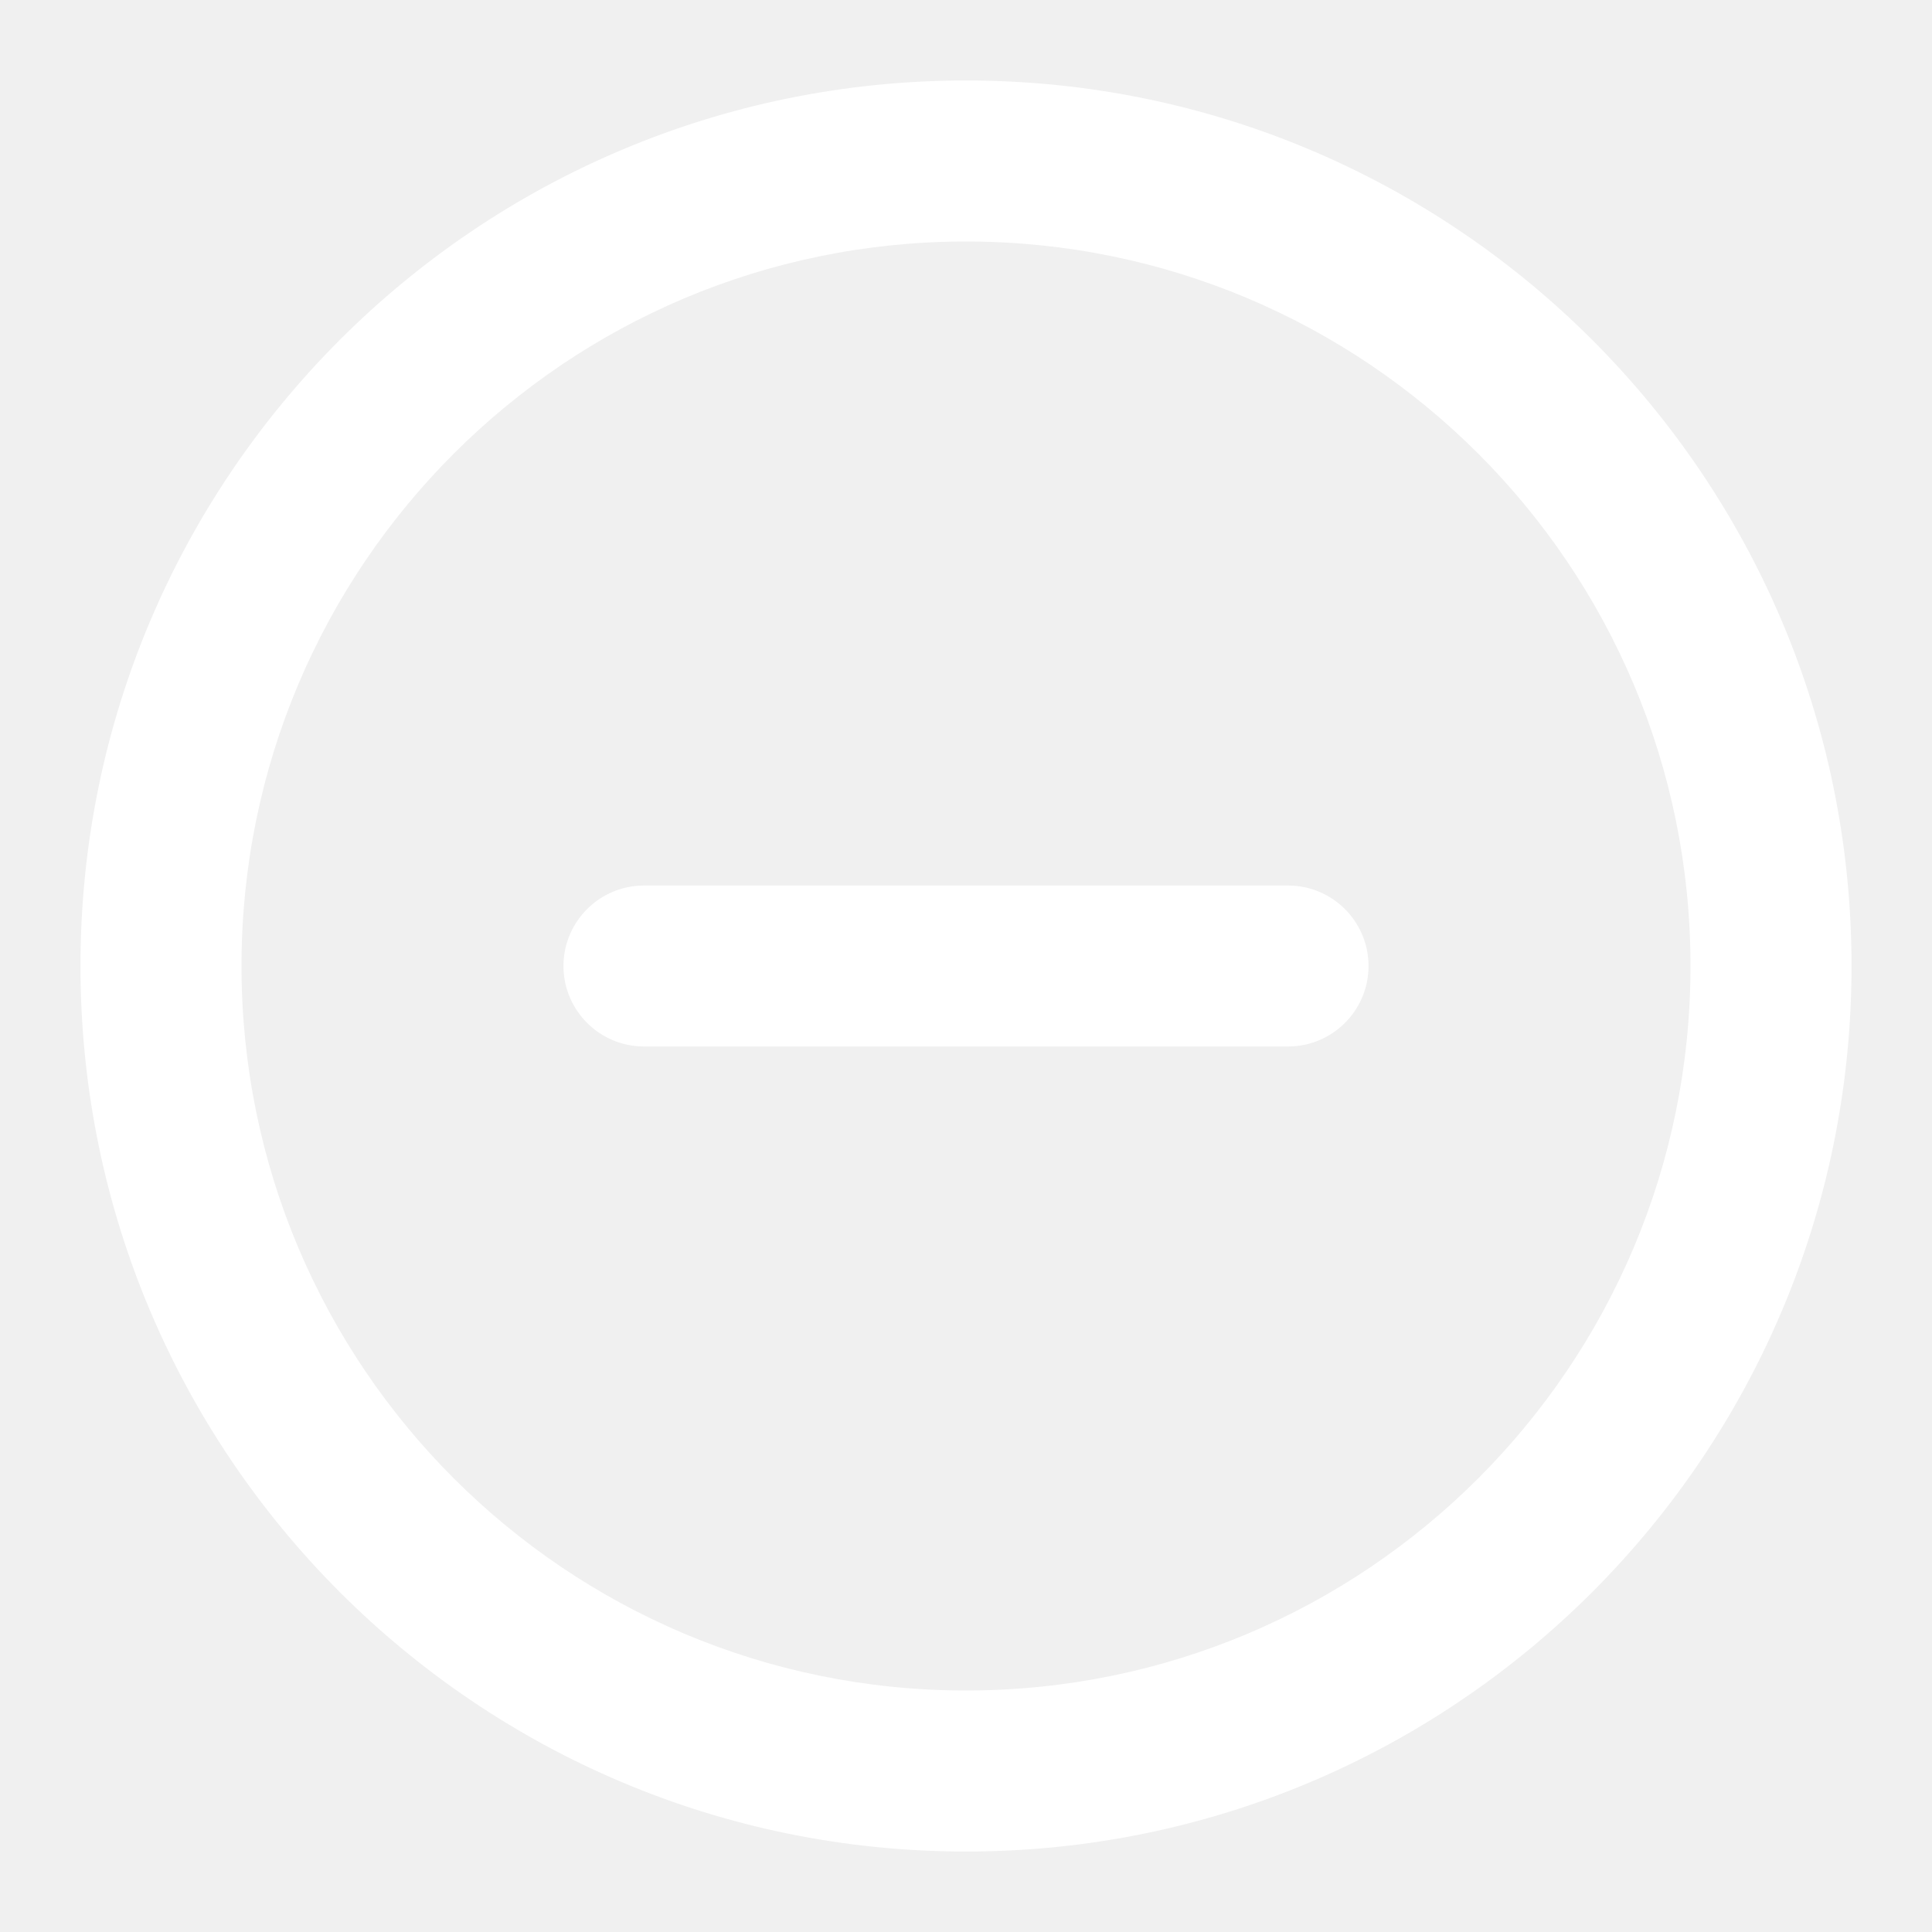
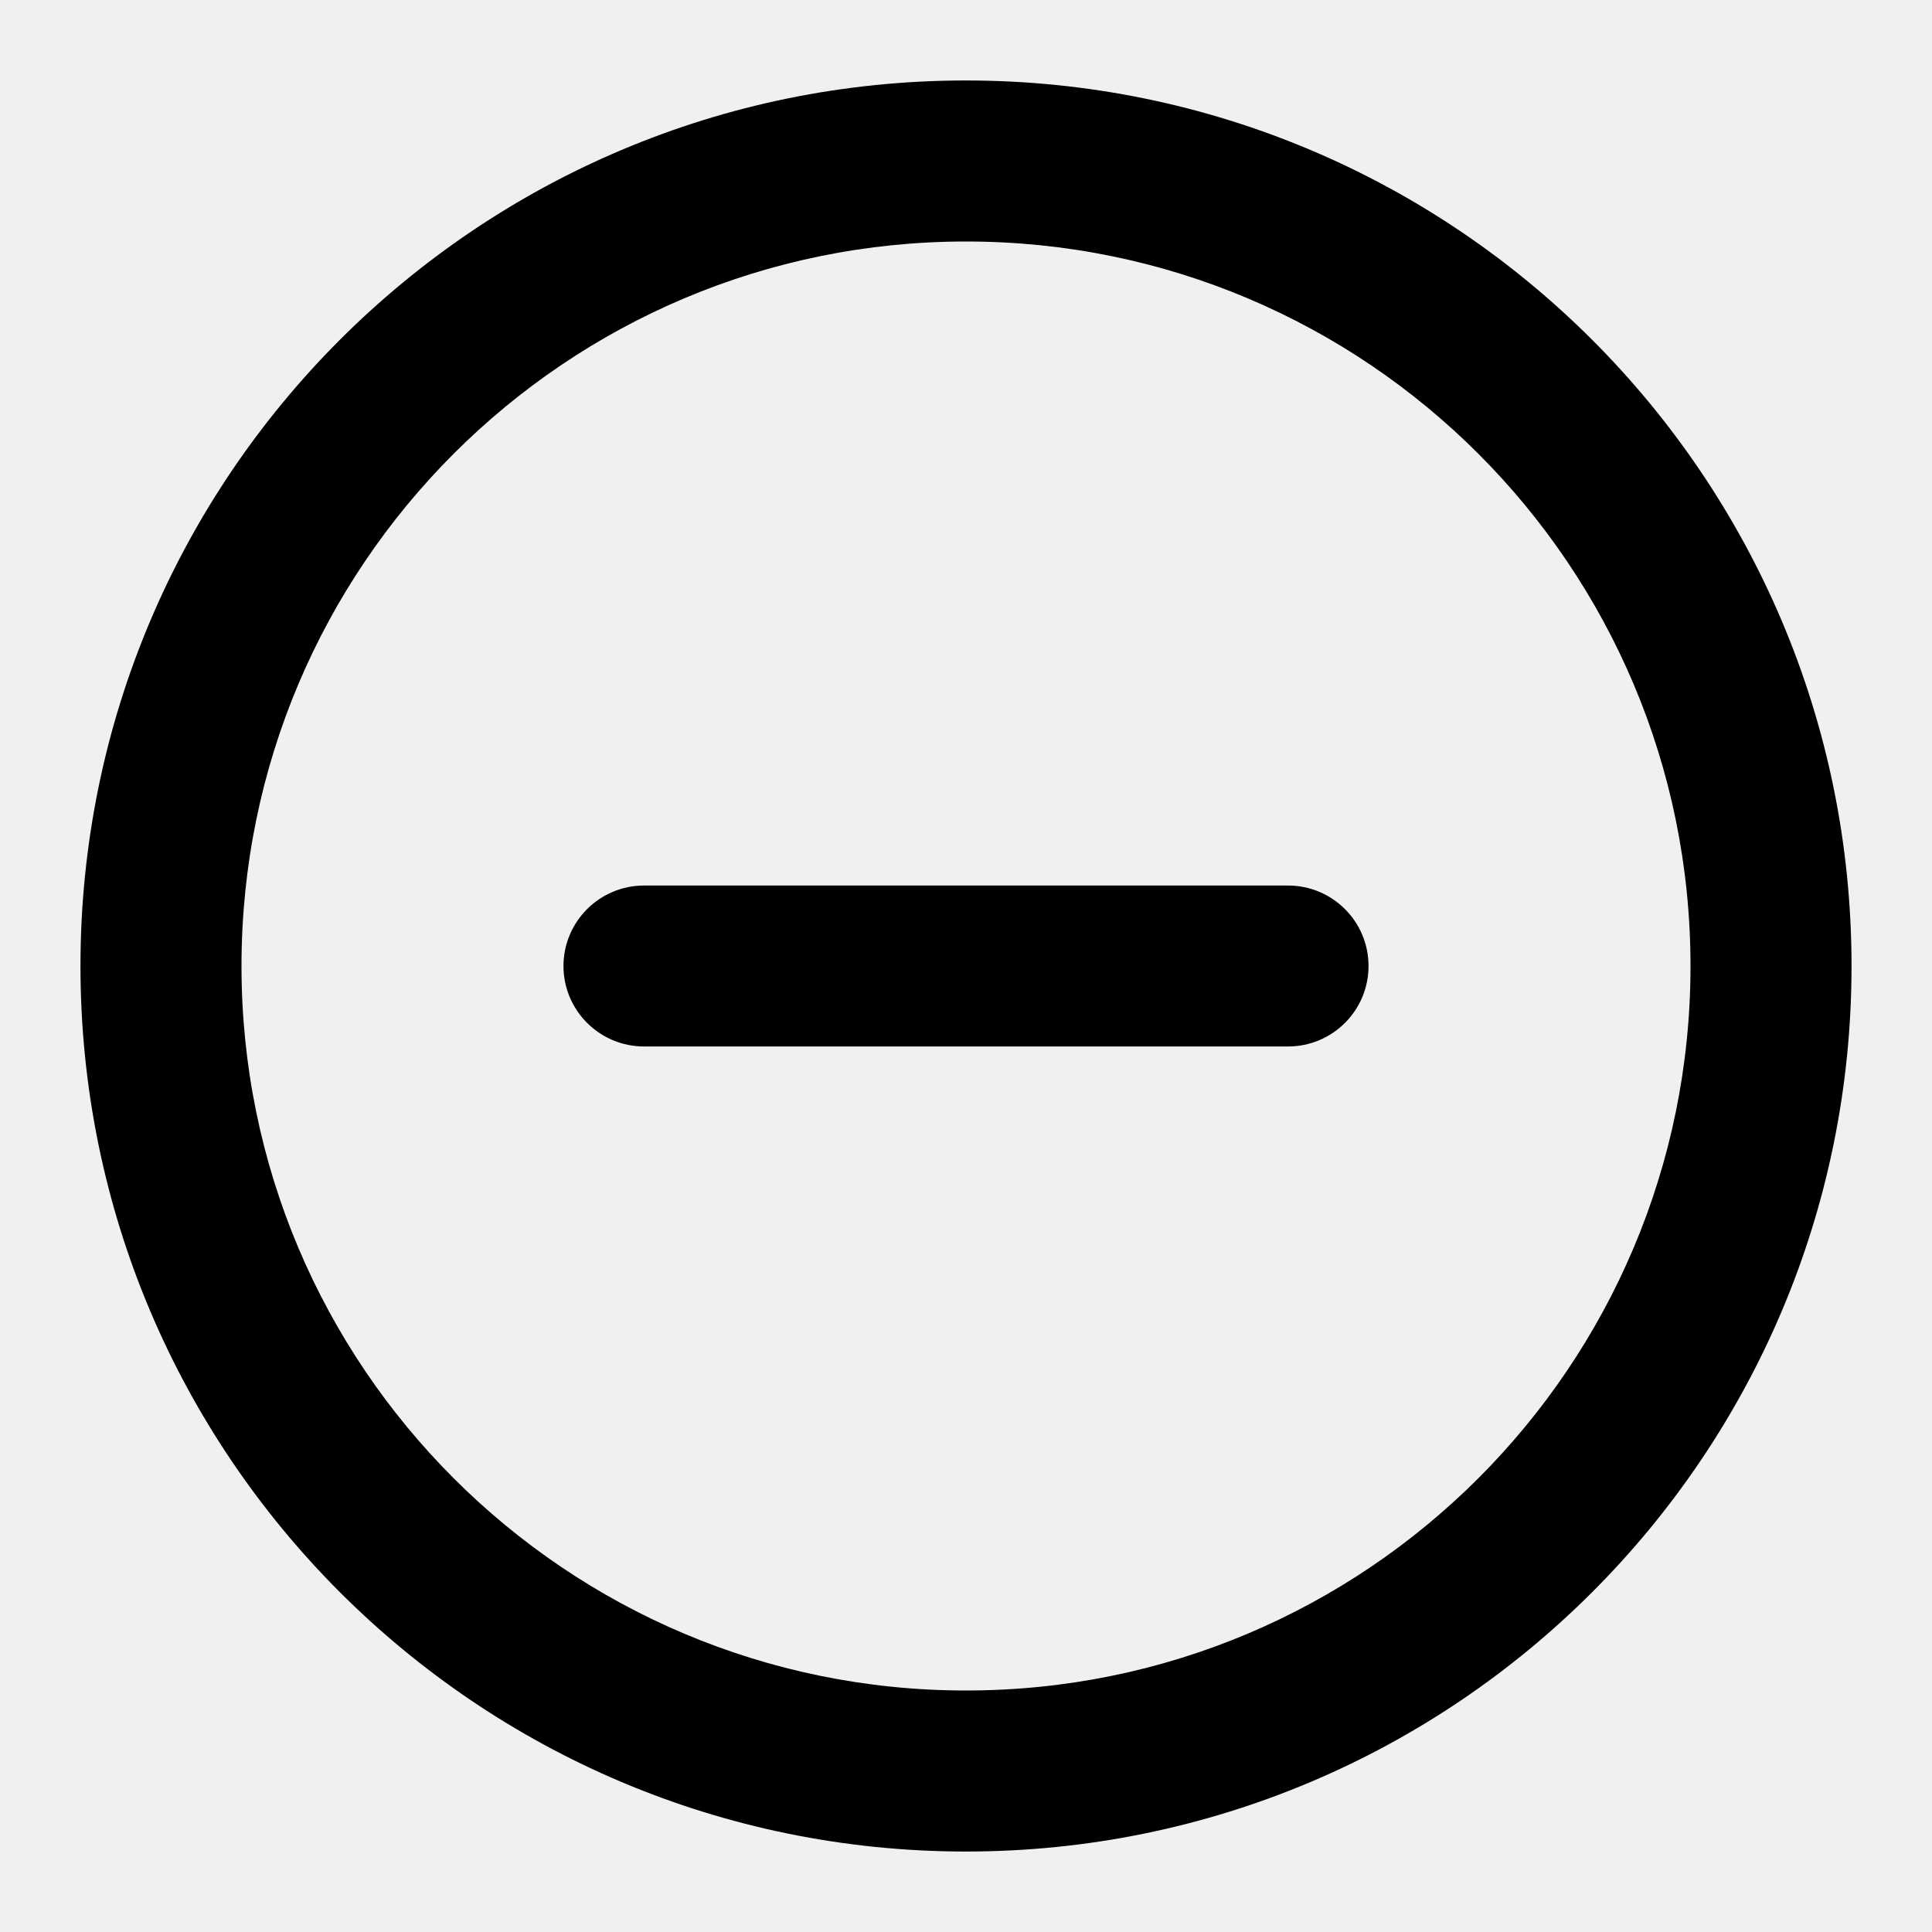
<svg xmlns="http://www.w3.org/2000/svg" width="20" height="20" viewBox="0 0 20 20" fill="none">
-   <path d="M5.833 10C5.833 10.46 6.207 10.833 6.667 10.833H13.334C13.794 10.833 14.167 10.46 14.167 10C14.167 9.54 13.794 9.167 13.334 9.167H6.667C6.207 9.167 5.833 9.54 5.833 10Z" fill="white" />
-   <path fill-rule="evenodd" clip-rule="evenodd" d="M10 19.167C4.938 19.167 0.833 15.063 0.833 10C0.833 4.937 4.938 0.833 10 0.833C15.063 0.833 19.167 4.937 19.167 10C19.167 15.063 15.063 19.167 10 19.167ZM10 17.5C14.142 17.5 17.5 14.142 17.5 10C17.5 5.858 14.142 2.5 10 2.5C5.858 2.5 2.5 5.858 2.5 10C2.5 14.142 5.858 17.5 10 17.5Z" fill="white" />
+   <path d="M5.833 10C5.833 10.46 6.207 10.833 6.667 10.833H13.334C13.794 10.833 14.167 10.46 14.167 10C14.167 9.54 13.794 9.167 13.334 9.167H6.667C6.207 9.167 5.833 9.54 5.833 10Z" fill="currentColor" />
+   <path fill-rule="evenodd" clip-rule="evenodd" d="M10 19.167C4.938 19.167 0.833 15.063 0.833 10C0.833 4.937 4.938 0.833 10 0.833C15.063 0.833 19.167 4.937 19.167 10C19.167 15.063 15.063 19.167 10 19.167ZM10 17.5C14.142 17.5 17.5 14.142 17.5 10C17.5 5.858 14.142 2.5 10 2.5C5.858 2.5 2.5 5.858 2.5 10C2.5 14.142 5.858 17.5 10 17.5Z" fill="currentColor" />
</svg>
